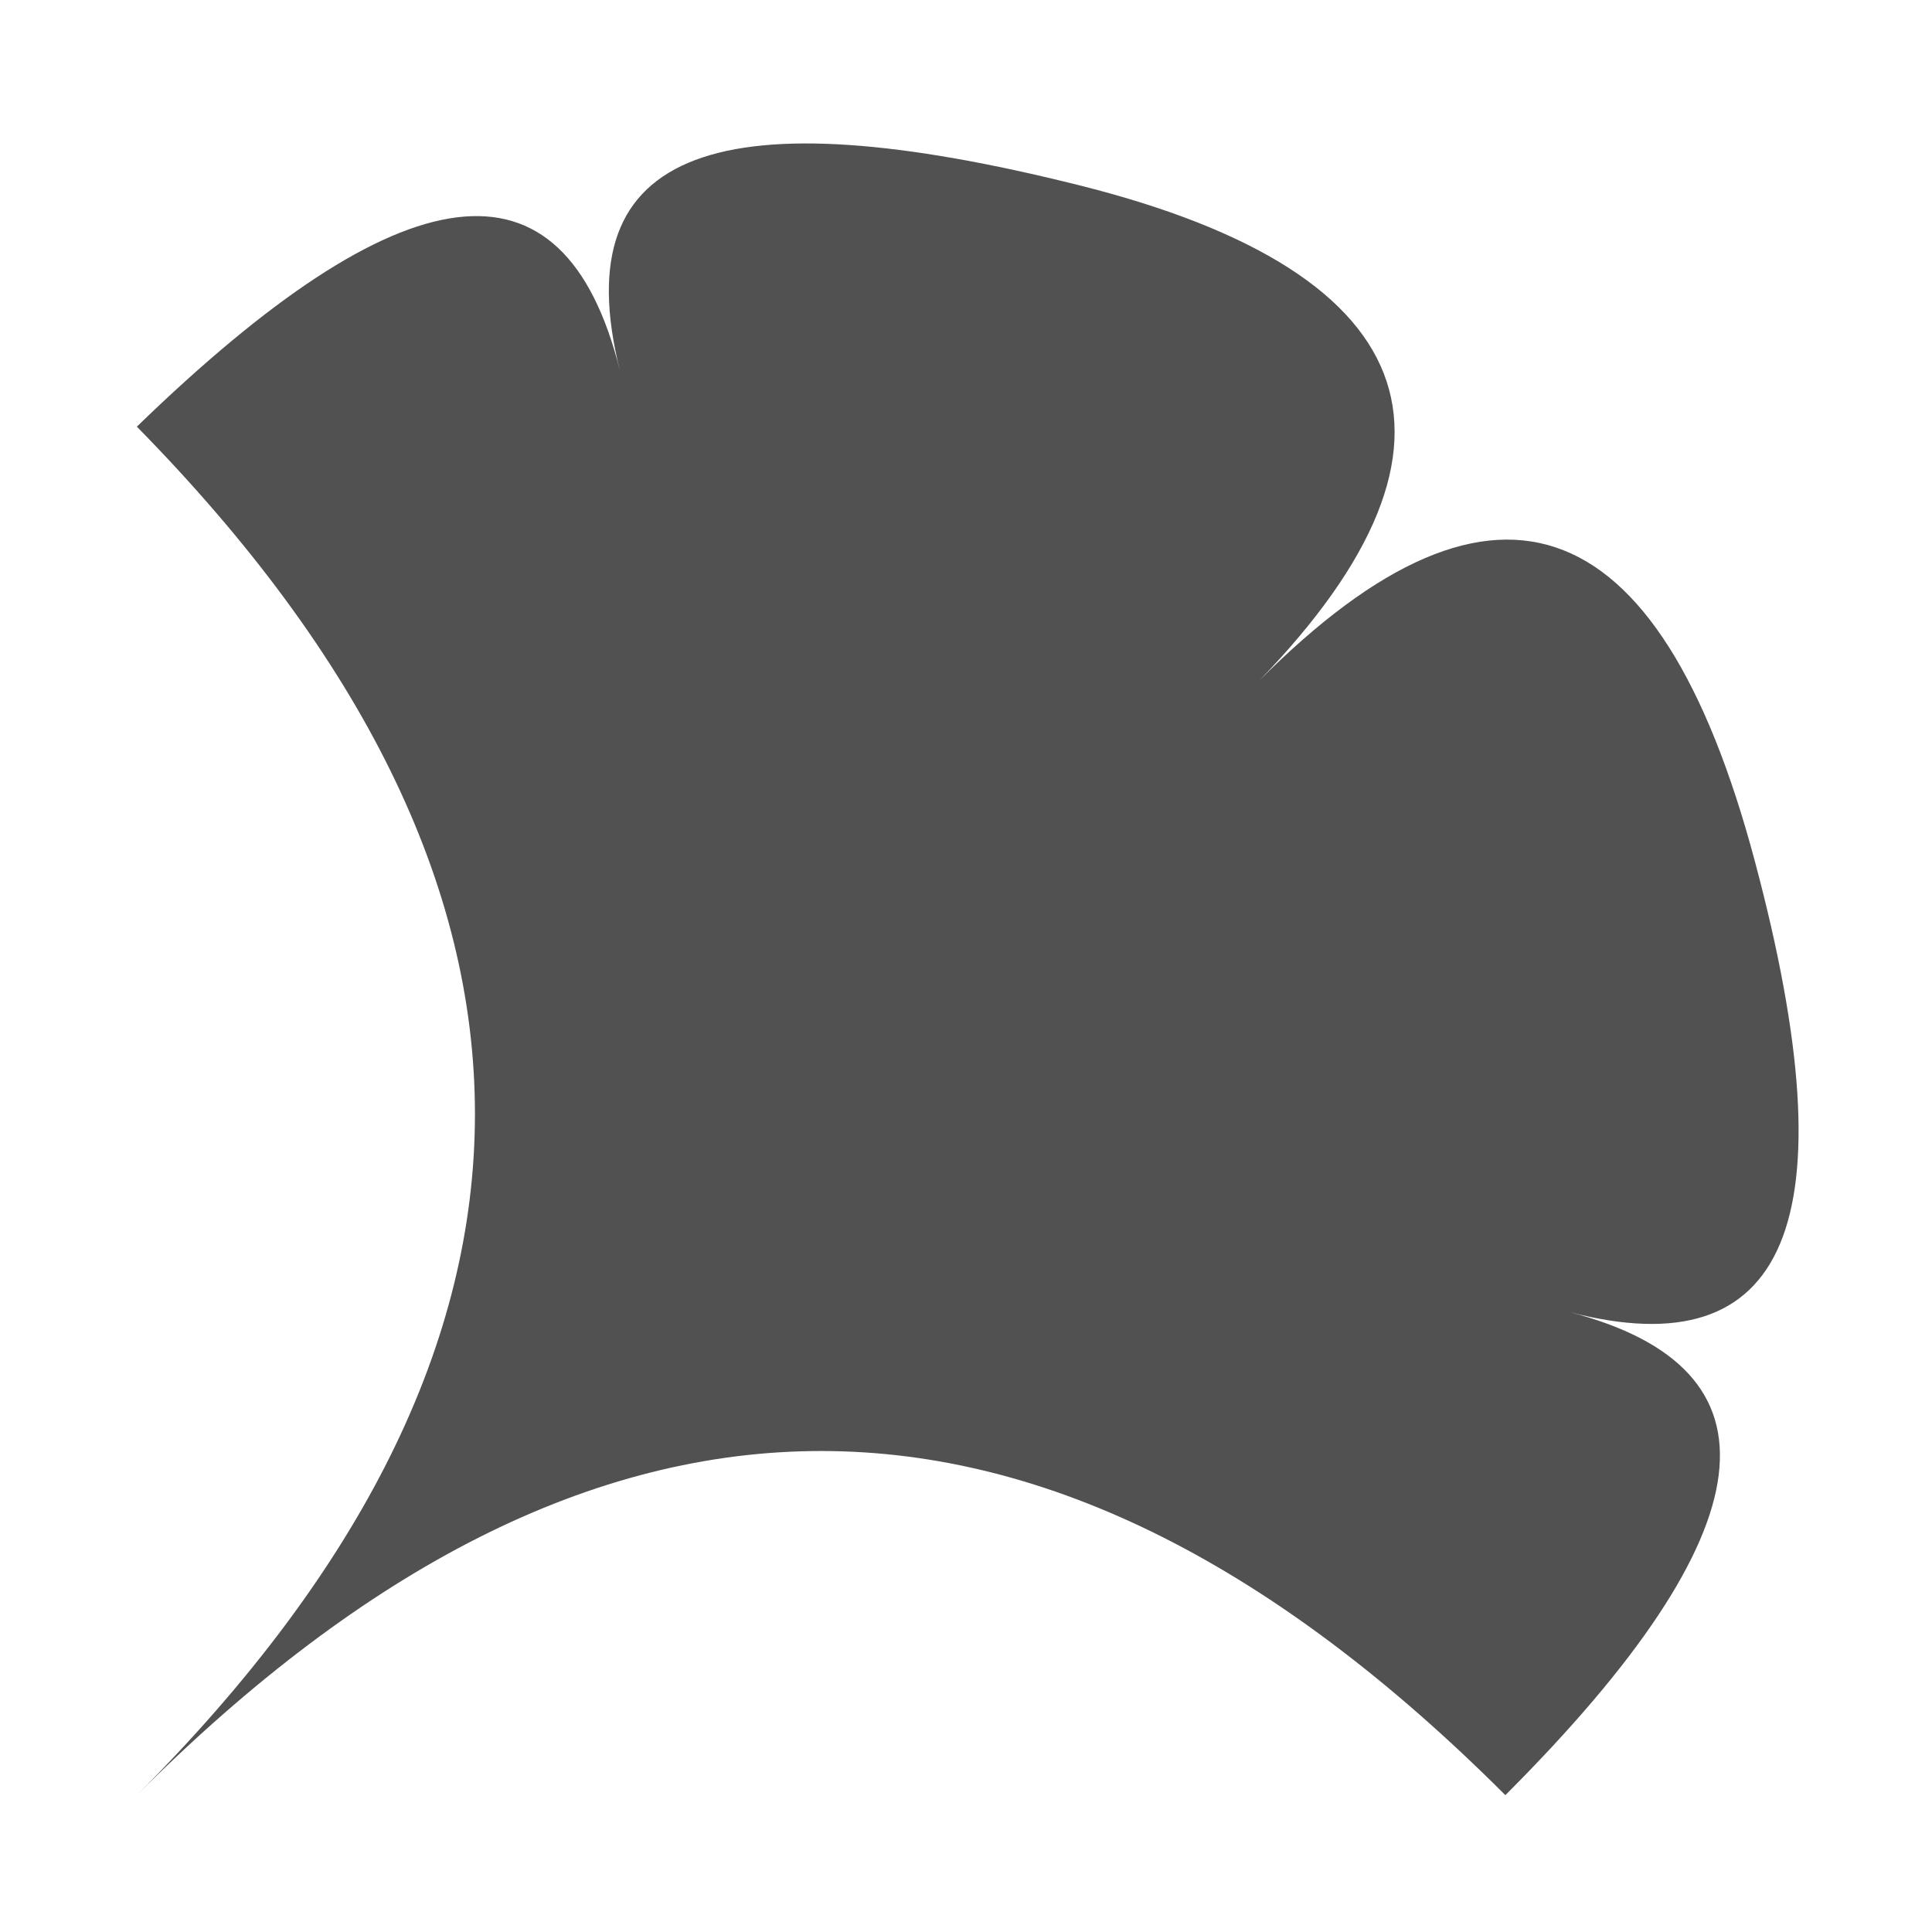
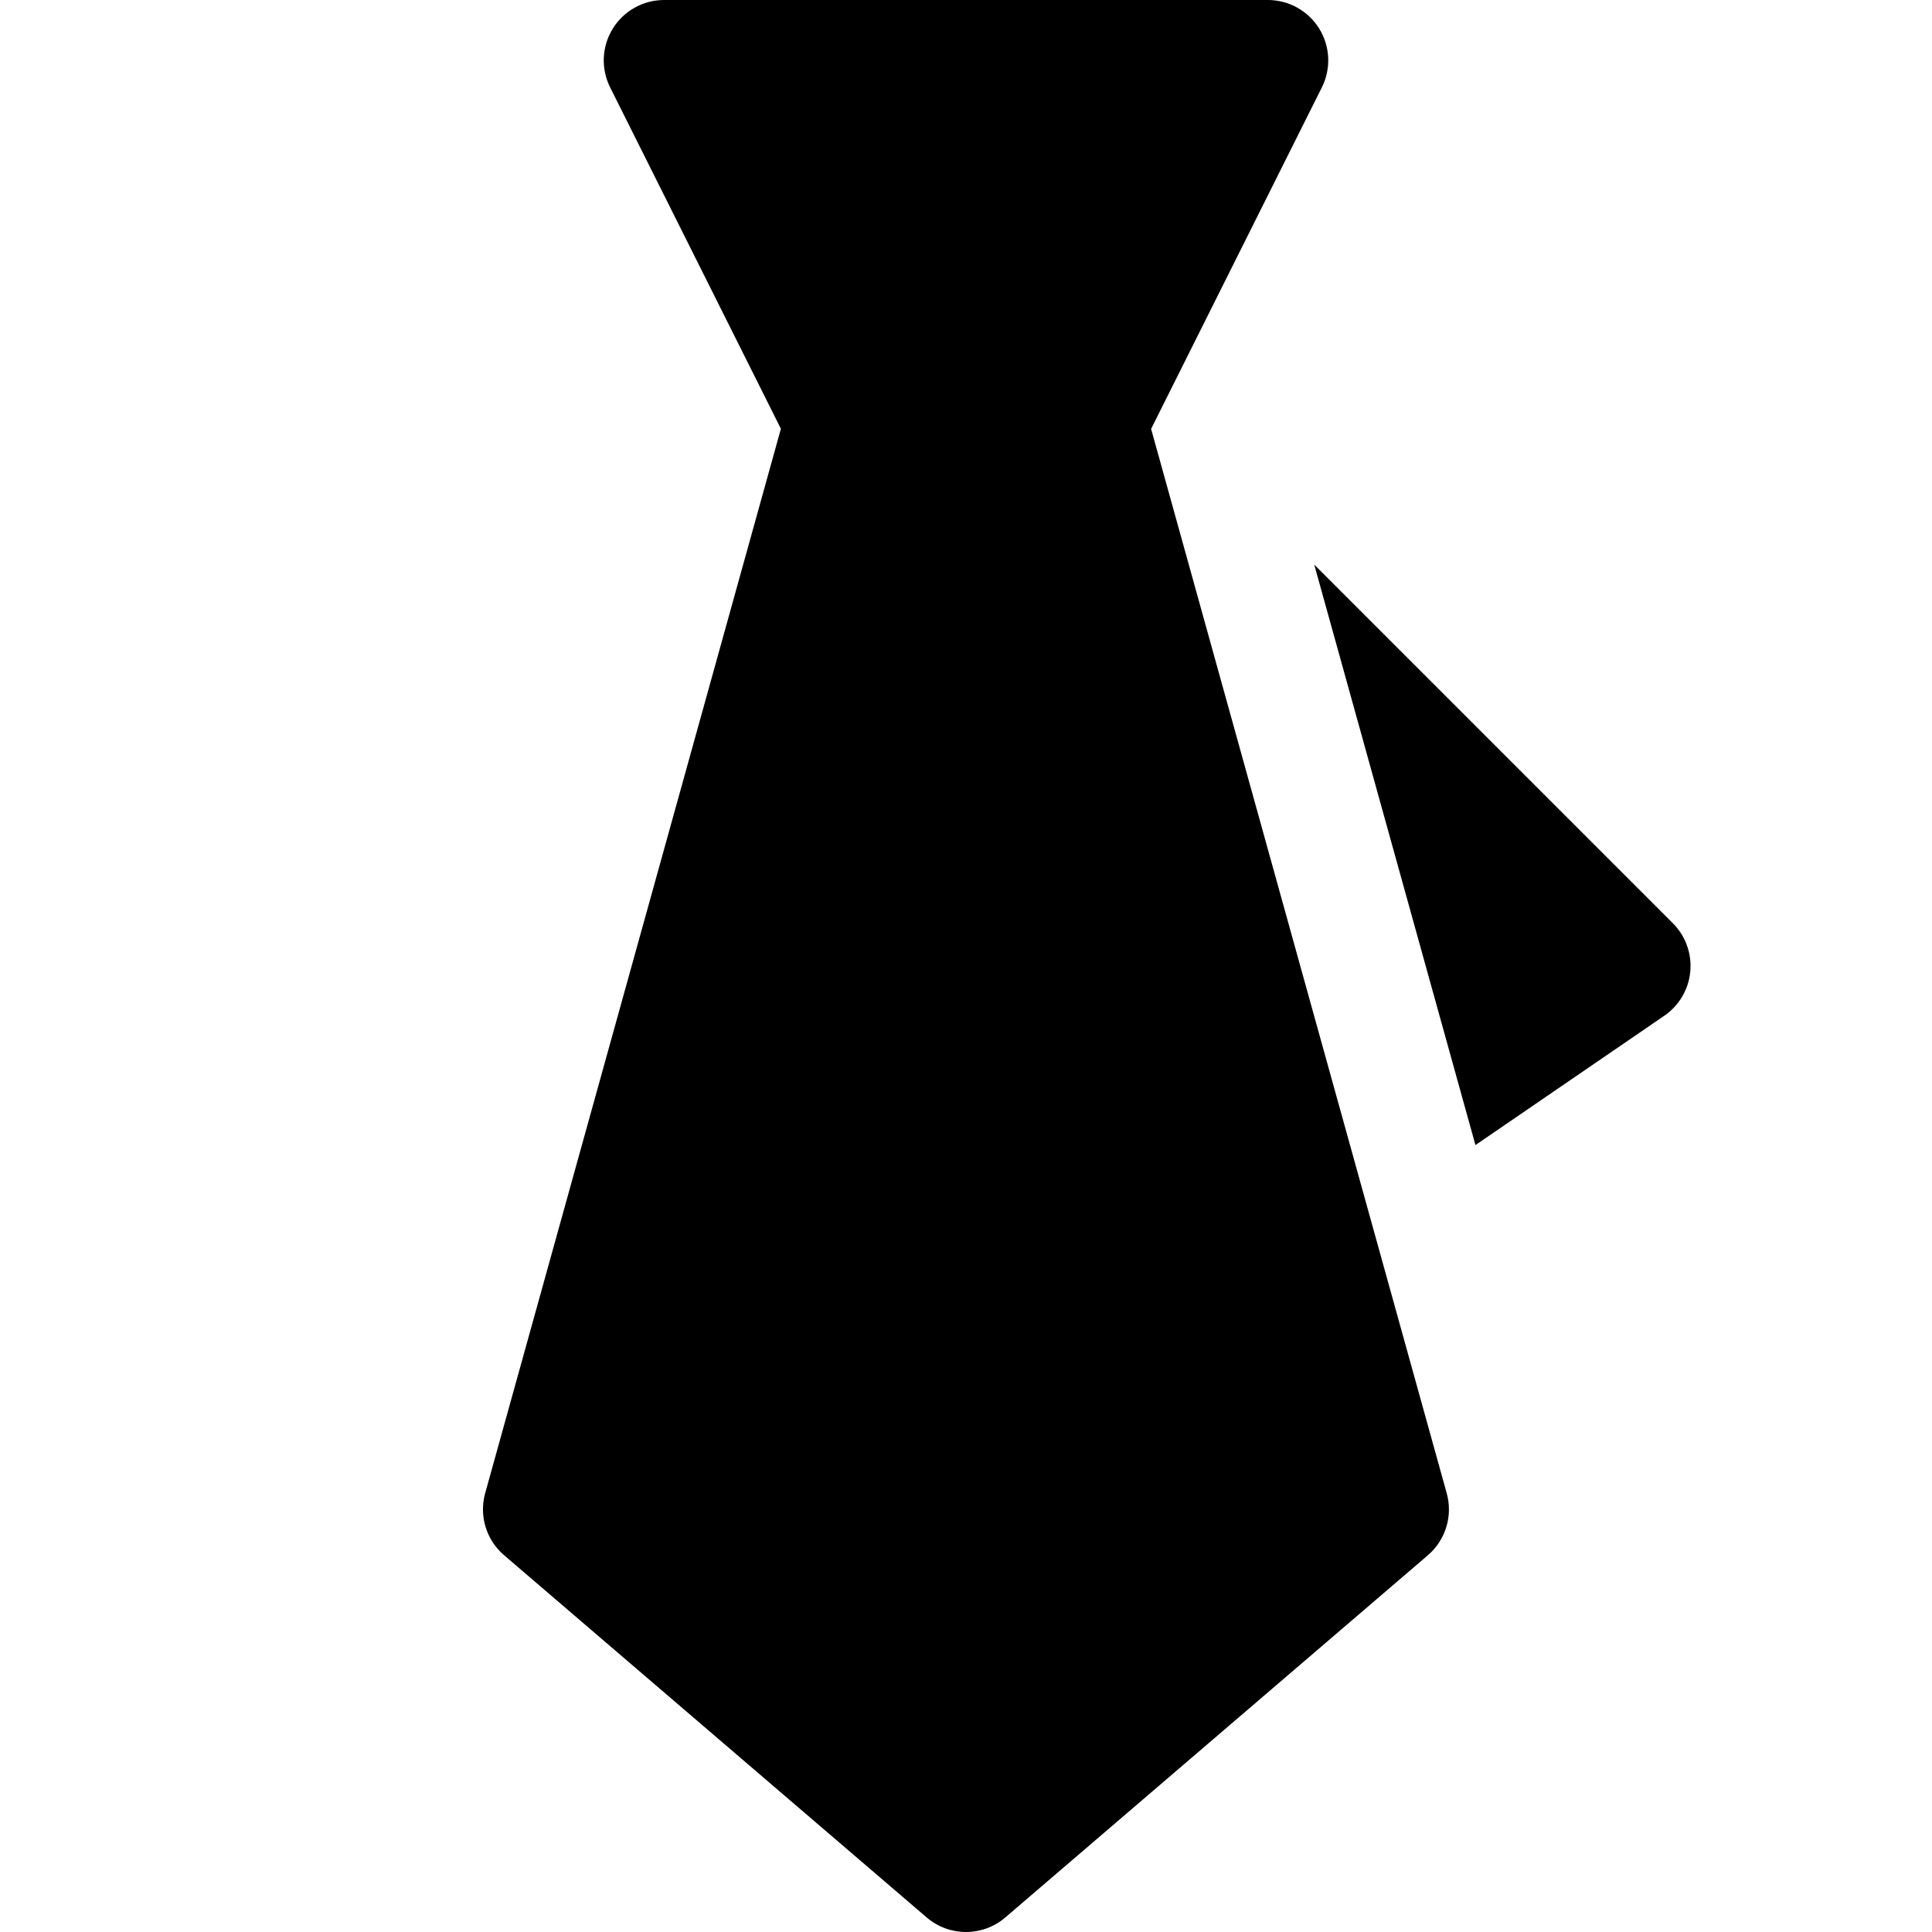
- <svg xmlns="http://www.w3.org/2000/svg" version="1.1" x="0px" y="0px" width="24px" height="24px" viewBox="0 0 24 24">
+ <svg xmlns="http://www.w3.org/2000/svg" version="1.1" x="0px" y="0px" width="16px" height="16px" viewBox="0 0 16 16">
  <style type="text/css">
	.st0{fill:#515151;}
</style>
-   <path class="st0" d="M1.7,22.3c5.7-5.7,11.3-5.7,17,0c3.3-3.3,3.5-5.3,0.8-6c2.7,0.7,3.5-1.1,2.3-5.6s-3.3-5.2-6.3-2.1  c3-3,2.3-5.2-2.1-6.3S7,1.8,7.7,4.6C7,1.8,5,2.1,1.7,5.3C7.3,11,7.3,16.7,1.7,22.3" />
+   <g>
+     <path d="M10.947.724A.5.5,0,0,0,10.5,0h-5a.5.5,0,0,0-.447.724L6.467,3.551,4.018,12.366a.5.5,0,0,0,.157.514l3.5,3a.5.5,0,0,0,.65,0l3.5-3a.5.5,0,0,0,.156-.514L9.533,3.552Z" />
+     <path d="M13.854,7.646l-2.97-2.97,1.335,4.807,1.564-1.071a.5.5,0,0,0,.071-.766Z" />
+   </g>
</svg>
